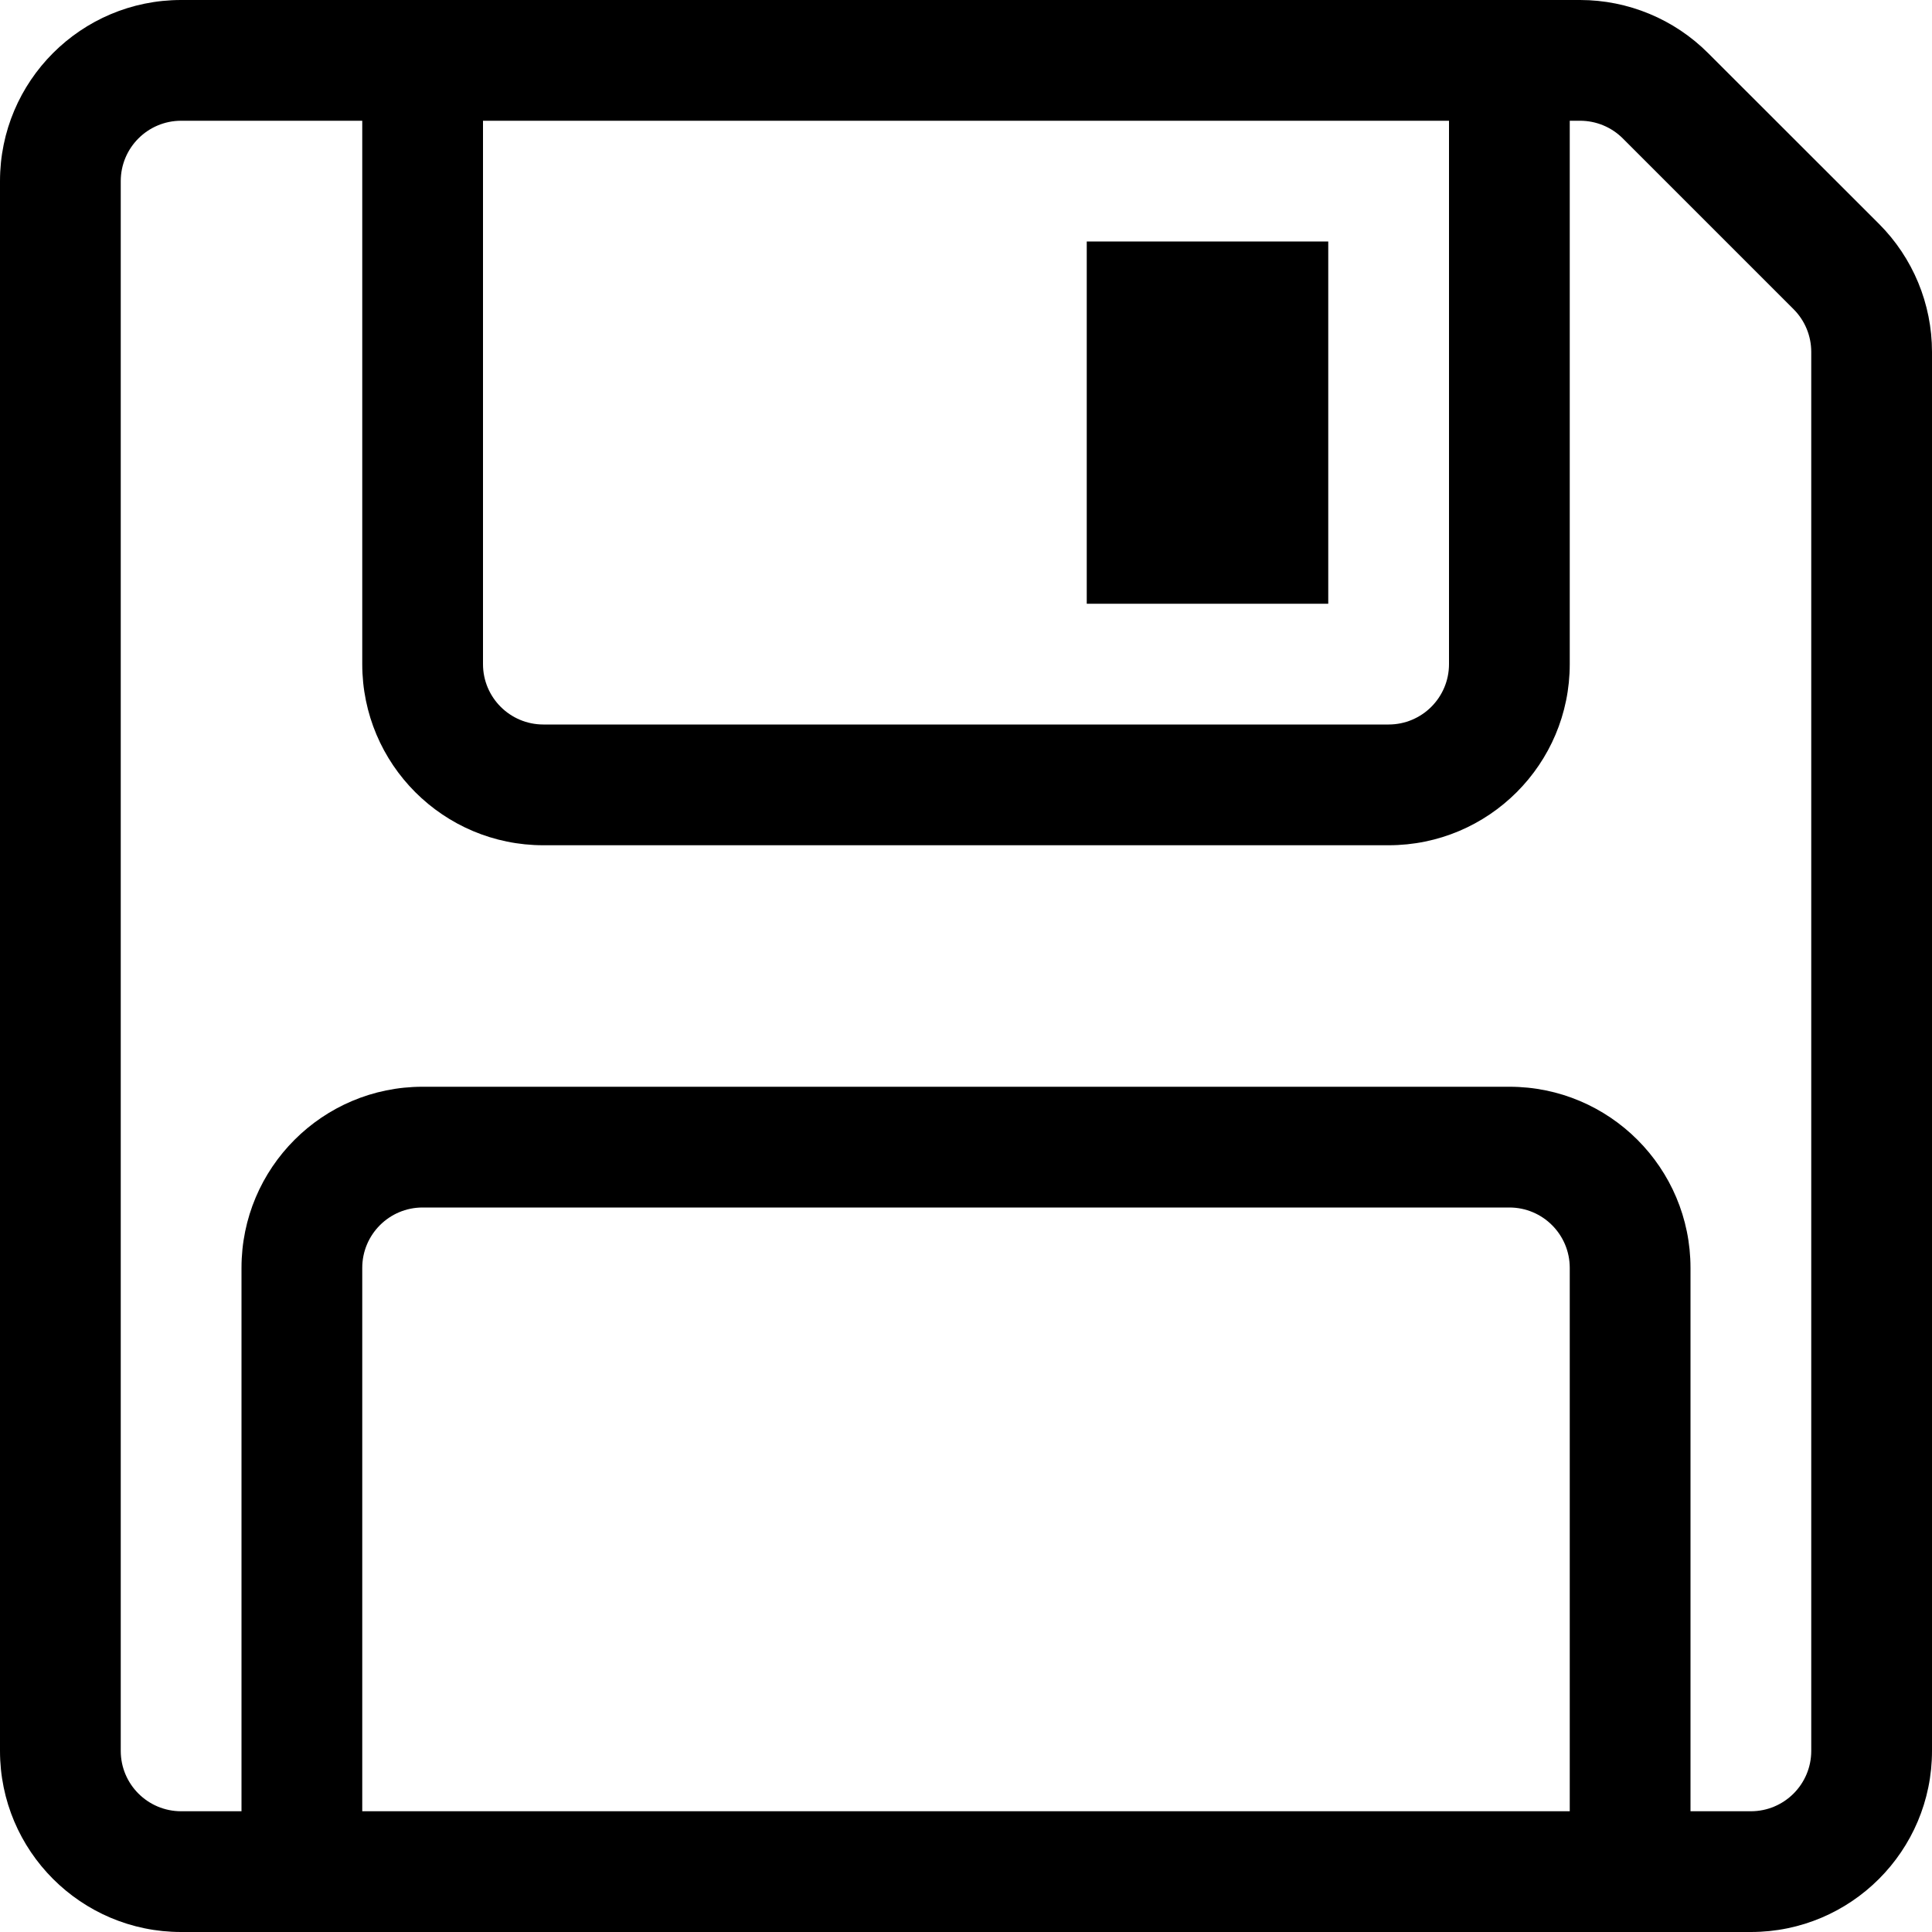
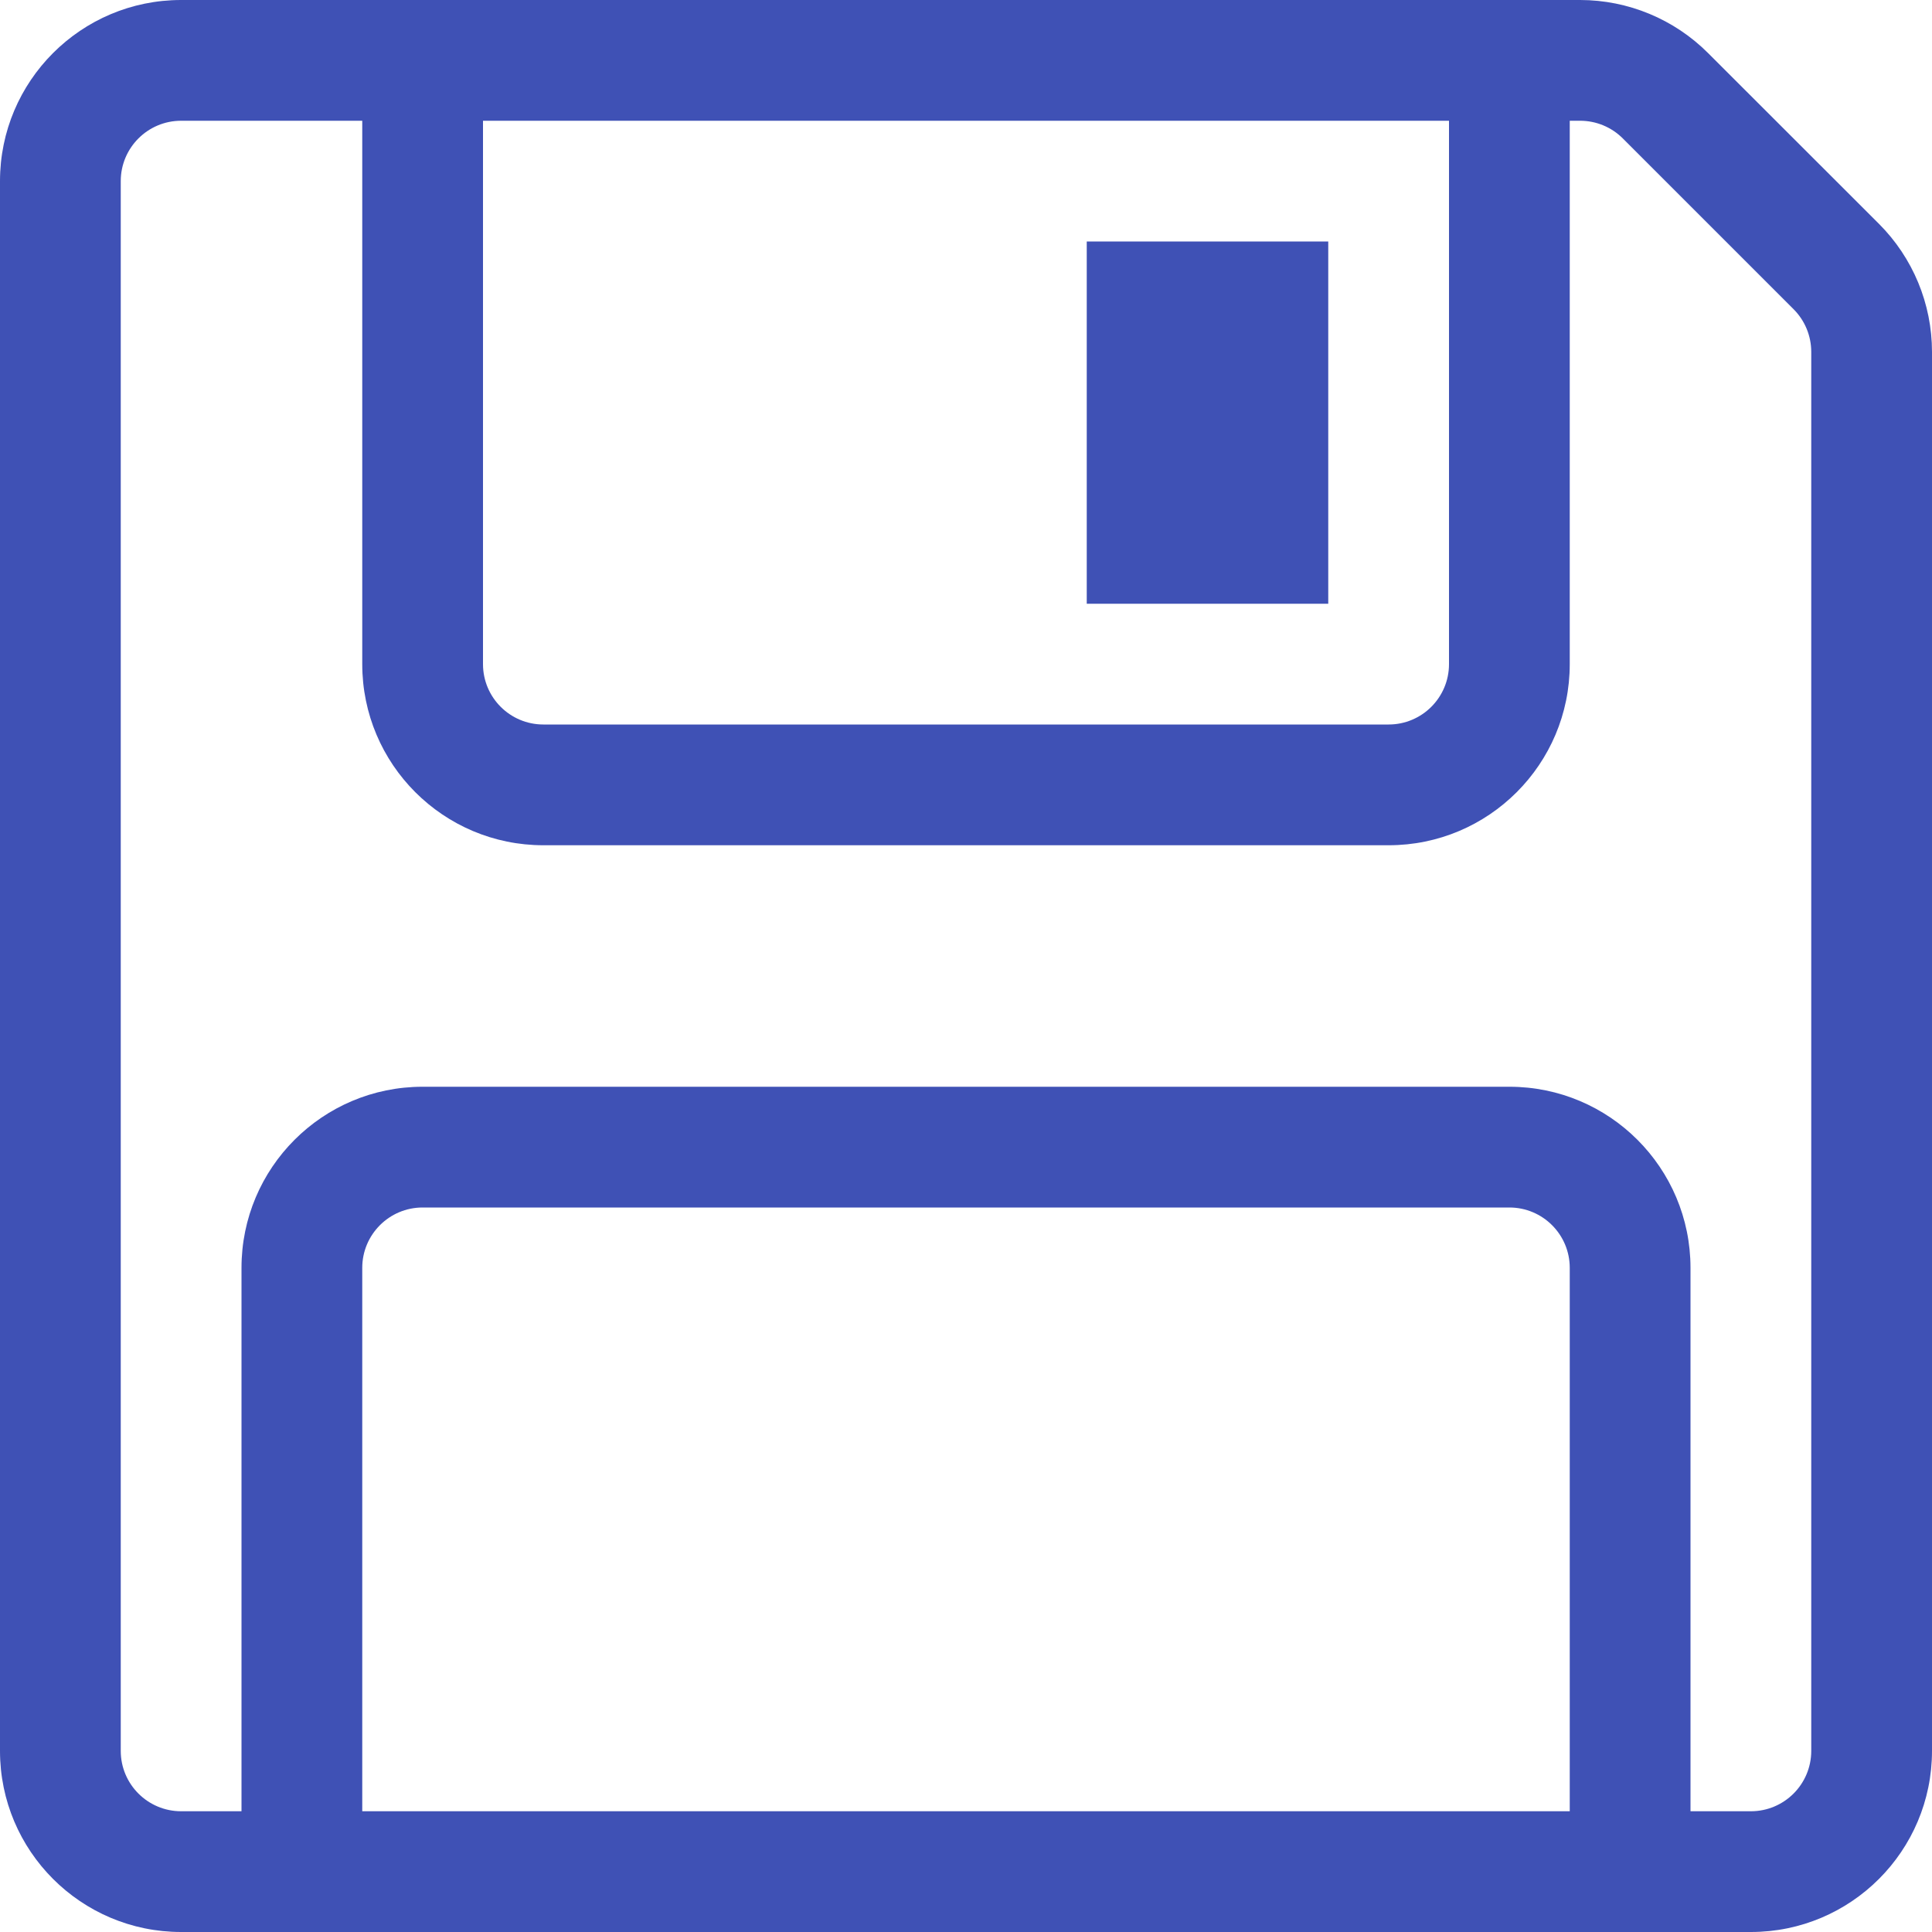
- <svg xmlns="http://www.w3.org/2000/svg" width="16" height="16" fill="currentColor" class="bi bi-floppy" viewBox="0 0 16 16">
+ <svg xmlns="http://www.w3.org/2000/svg" width="16" height="16" fill="#3f51b5" class="bi bi-floppy" viewBox="0 0 16 16">
  <path d="M11 2H9v3h2z" />
  <path d="M1.5 0h11.586a1.5 1.5 0 0 1 1.06.44l1.415 1.414A1.5 1.5 0 0 1 16 2.914V14.5a1.5 1.5 0 0 1-1.5 1.5h-13A1.5 1.5 0 0 1 0 14.5v-13A1.5 1.5 0 0 1 1.5 0M1 1.5v13a.5.5 0 0 0 .5.5H2v-4.5A1.5 1.5 0 0 1 3.5 9h9a1.5 1.5 0 0 1 1.5 1.5V15h.5a.5.5 0 0 0 .5-.5V2.914a.5.5 0 0 0-.146-.353l-1.415-1.415A.5.5 0 0 0 13.086 1H13v4.5A1.5 1.5 0 0 1 11.5 7h-7A1.5 1.5 0 0 1 3 5.5V1H1.5a.5.5 0 0 0-.5.5m3 4a.5.5 0 0 0 .5.5h7a.5.5 0 0 0 .5-.5V1H4zM3 15h10v-4.5a.5.5 0 0 0-.5-.5h-9a.5.5 0 0 0-.5.5z" />
</svg>
